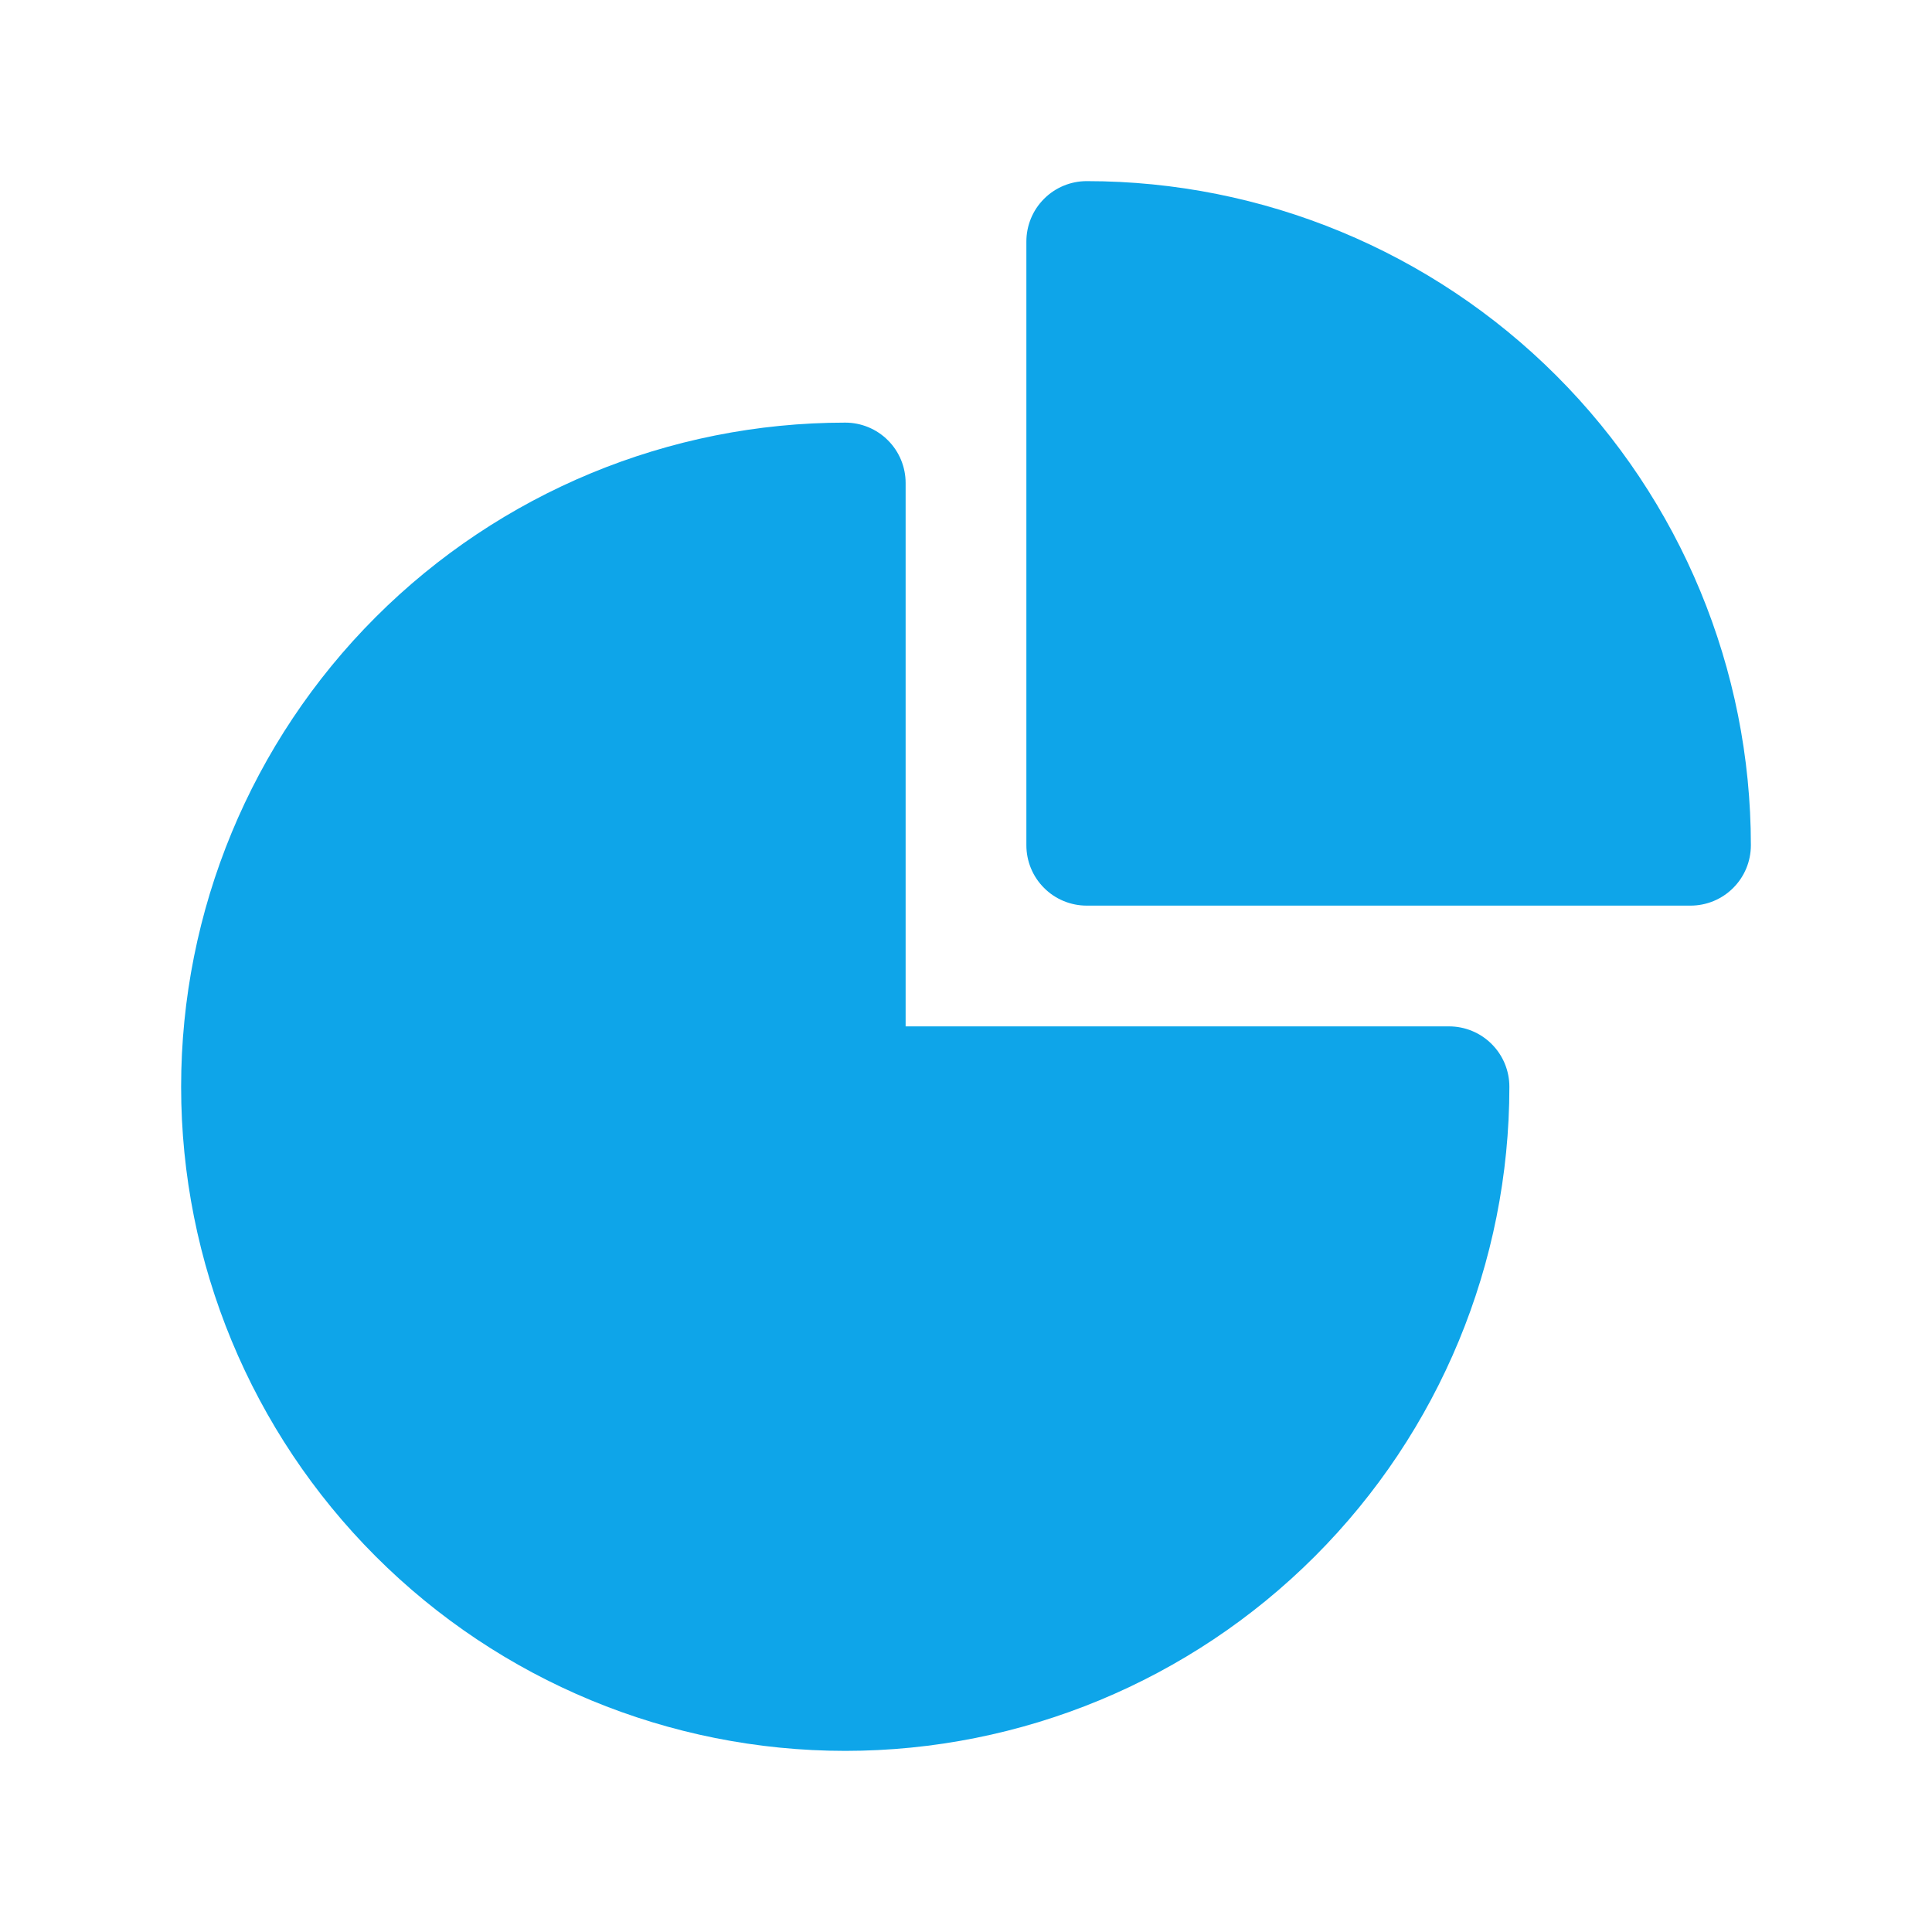
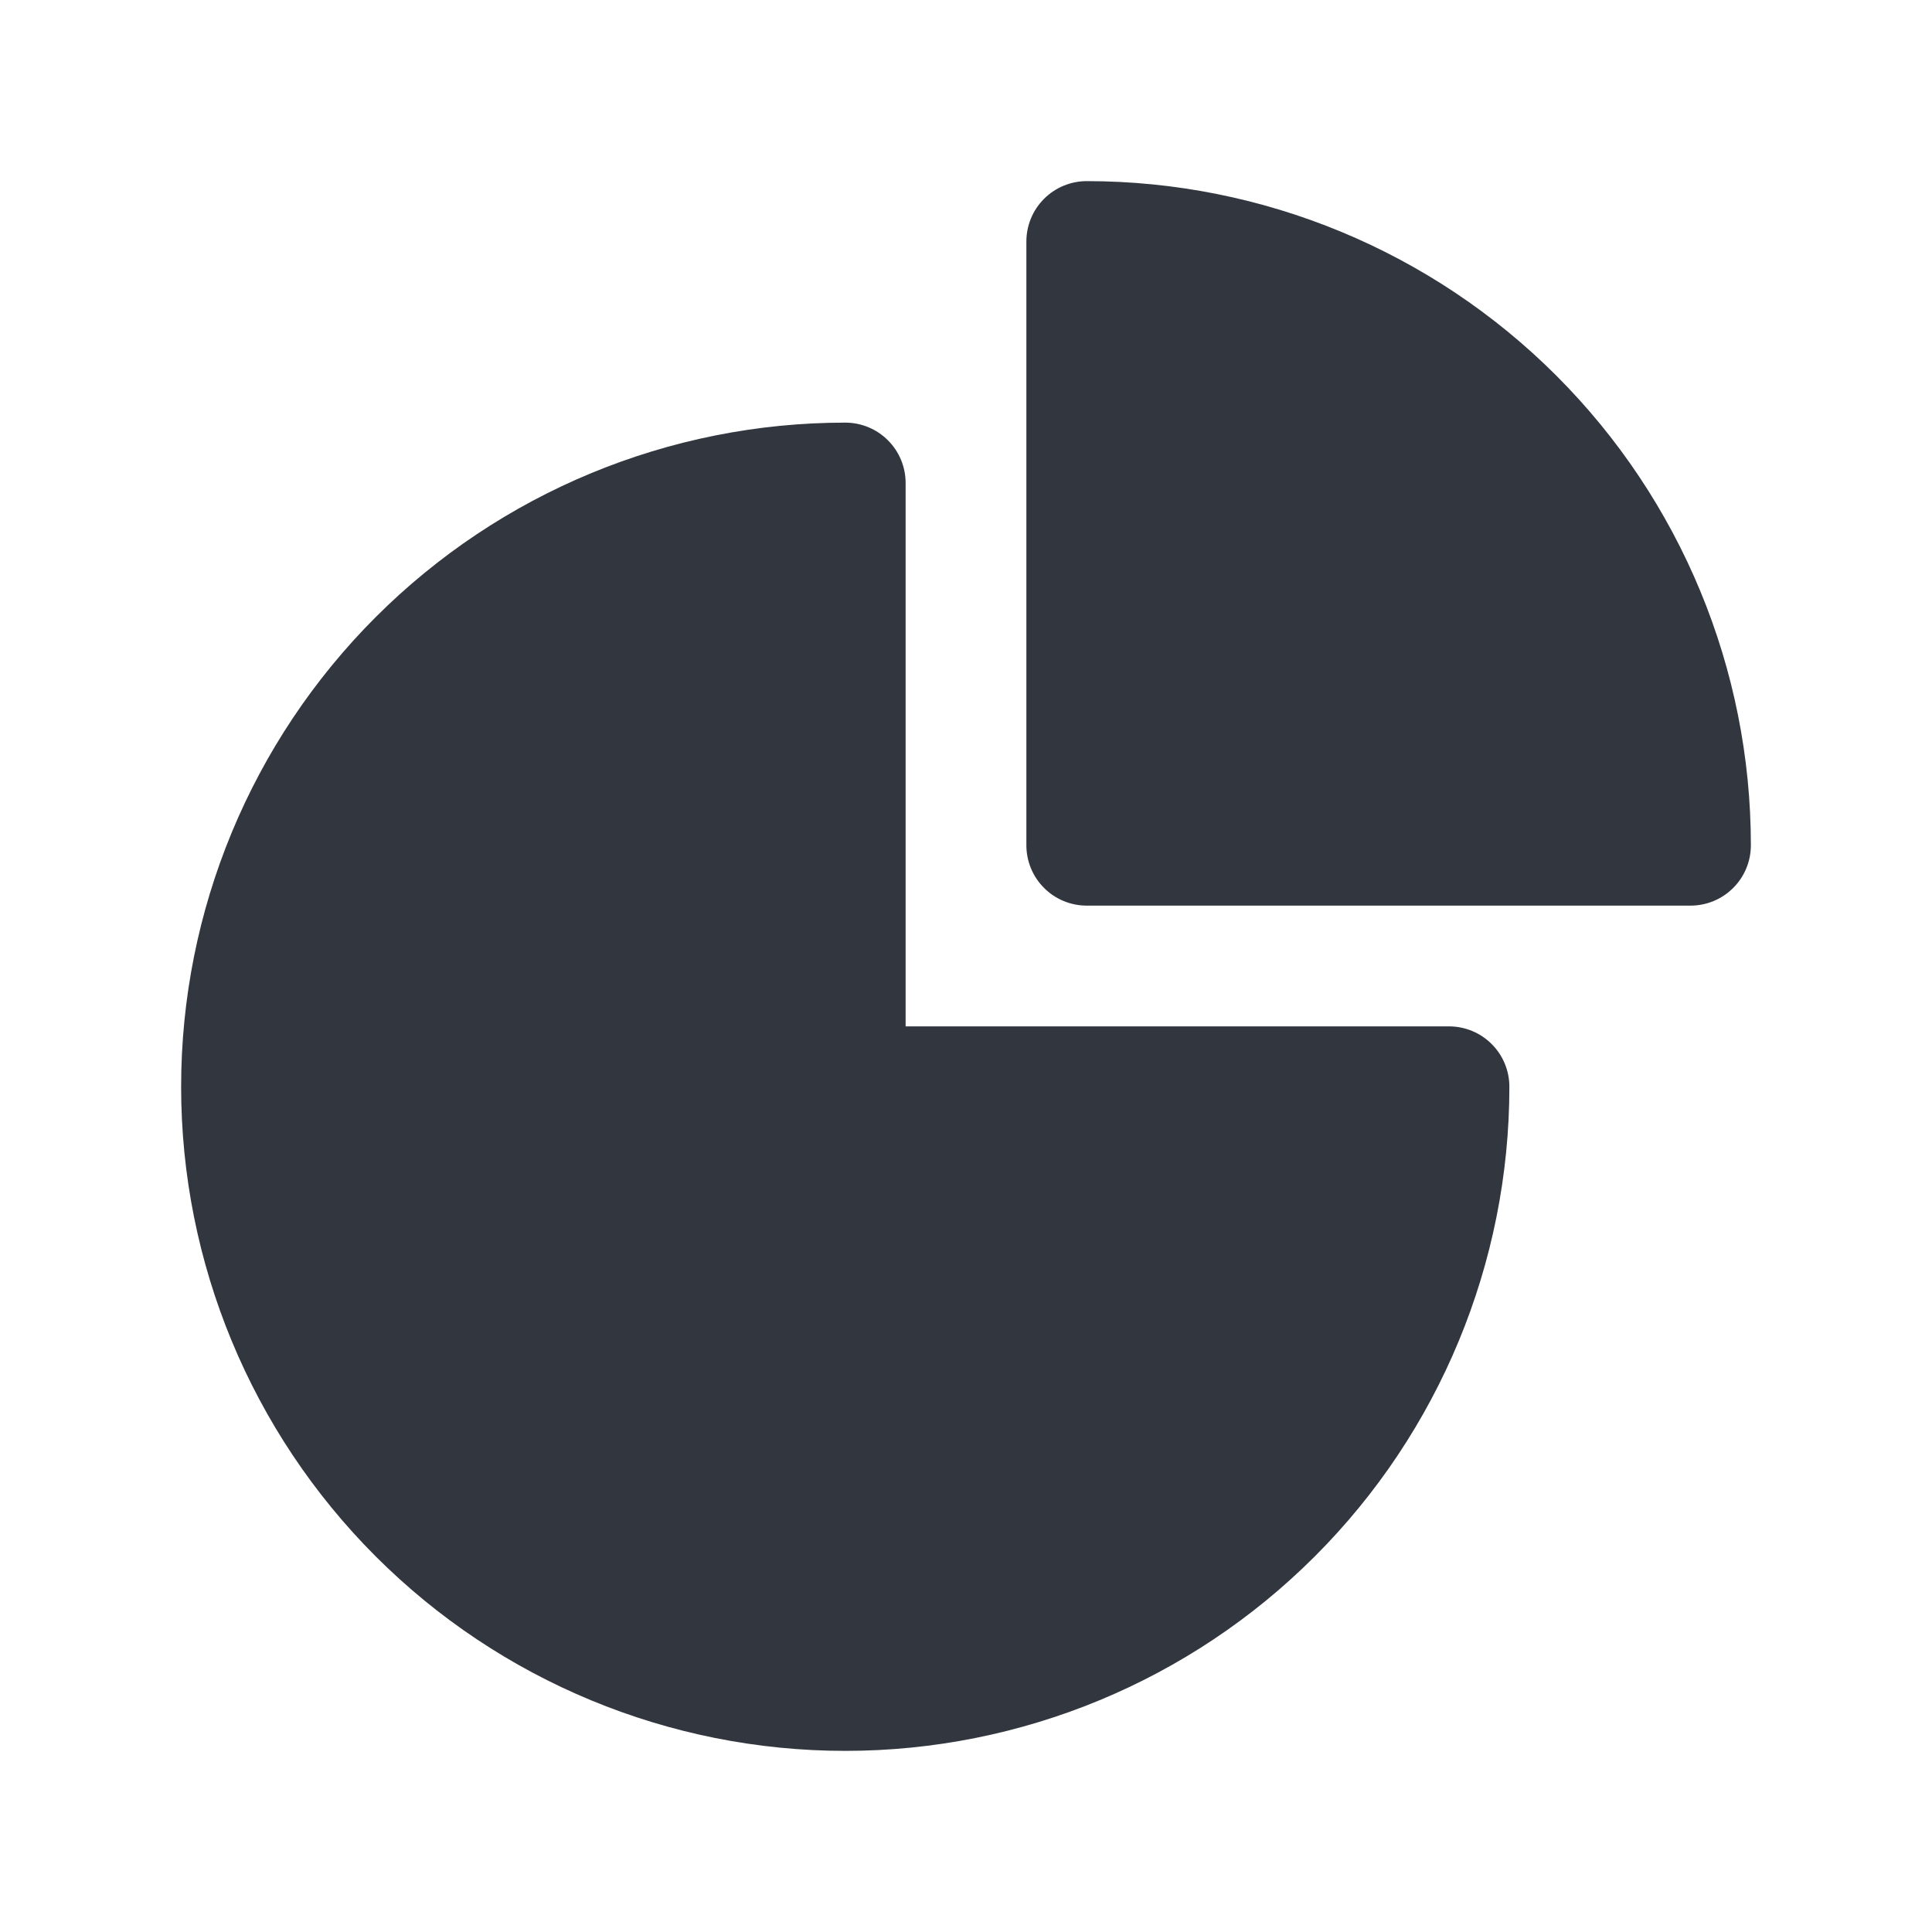
<svg xmlns="http://www.w3.org/2000/svg" width="32" height="32" viewBox="0 0 32 32" fill="none">
-   <path fill-rule="evenodd" clip-rule="evenodd" d="M3 18C3 15.083 4.159 12.285 6.222 10.222C8.285 8.159 11.083 7 14 7C14.265 7 14.52 7.105 14.707 7.293C14.895 7.48 15 7.735 15 8V17H24C24.265 17 24.52 17.105 24.707 17.293C24.895 17.48 25 17.735 25 18C25 20.917 23.841 23.715 21.778 25.778C19.715 27.841 16.917 29 14 29C11.083 29 8.285 27.841 6.222 25.778C4.159 23.715 3 20.917 3 18Z" fill="#0EA5E9" />
-   <path fill-rule="evenodd" clip-rule="evenodd" d="M17 4C17 3.735 17.105 3.48 17.293 3.293C17.48 3.105 17.735 3 18 3C20.917 3 23.715 4.159 25.778 6.222C27.841 8.285 29 11.083 29 14C29 14.265 28.895 14.52 28.707 14.707C28.52 14.895 28.265 15 28 15H18C17.735 15 17.48 14.895 17.293 14.707C17.105 14.52 17 14.265 17 14V4Z" fill="#0EA5E9" />
+   <path fill-rule="evenodd" clip-rule="evenodd" d="M3 18C3 15.083 4.159 12.285 6.222 10.222C8.285 8.159 11.083 7 14 7C14.265 7 14.52 7.105 14.707 7.293C14.895 7.48 15 7.735 15 8V17H24C24.265 17 24.52 17.105 24.707 17.293C24.895 17.48 25 17.735 25 18C25 20.917 23.841 23.715 21.778 25.778C19.715 27.841 16.917 29 14 29C11.083 29 8.285 27.841 6.222 25.778C4.159 23.715 3 20.917 3 18Z" fill="#31363F" />
+   <path fill-rule="evenodd" clip-rule="evenodd" d="M17 4C17 3.735 17.105 3.48 17.293 3.293C17.48 3.105 17.735 3 18 3C20.917 3 23.715 4.159 25.778 6.222C27.841 8.285 29 11.083 29 14C29 14.265 28.895 14.52 28.707 14.707C28.52 14.895 28.265 15 28 15H18C17.735 15 17.48 14.895 17.293 14.707C17.105 14.52 17 14.265 17 14V4Z" fill="#31363F" />
</svg>
